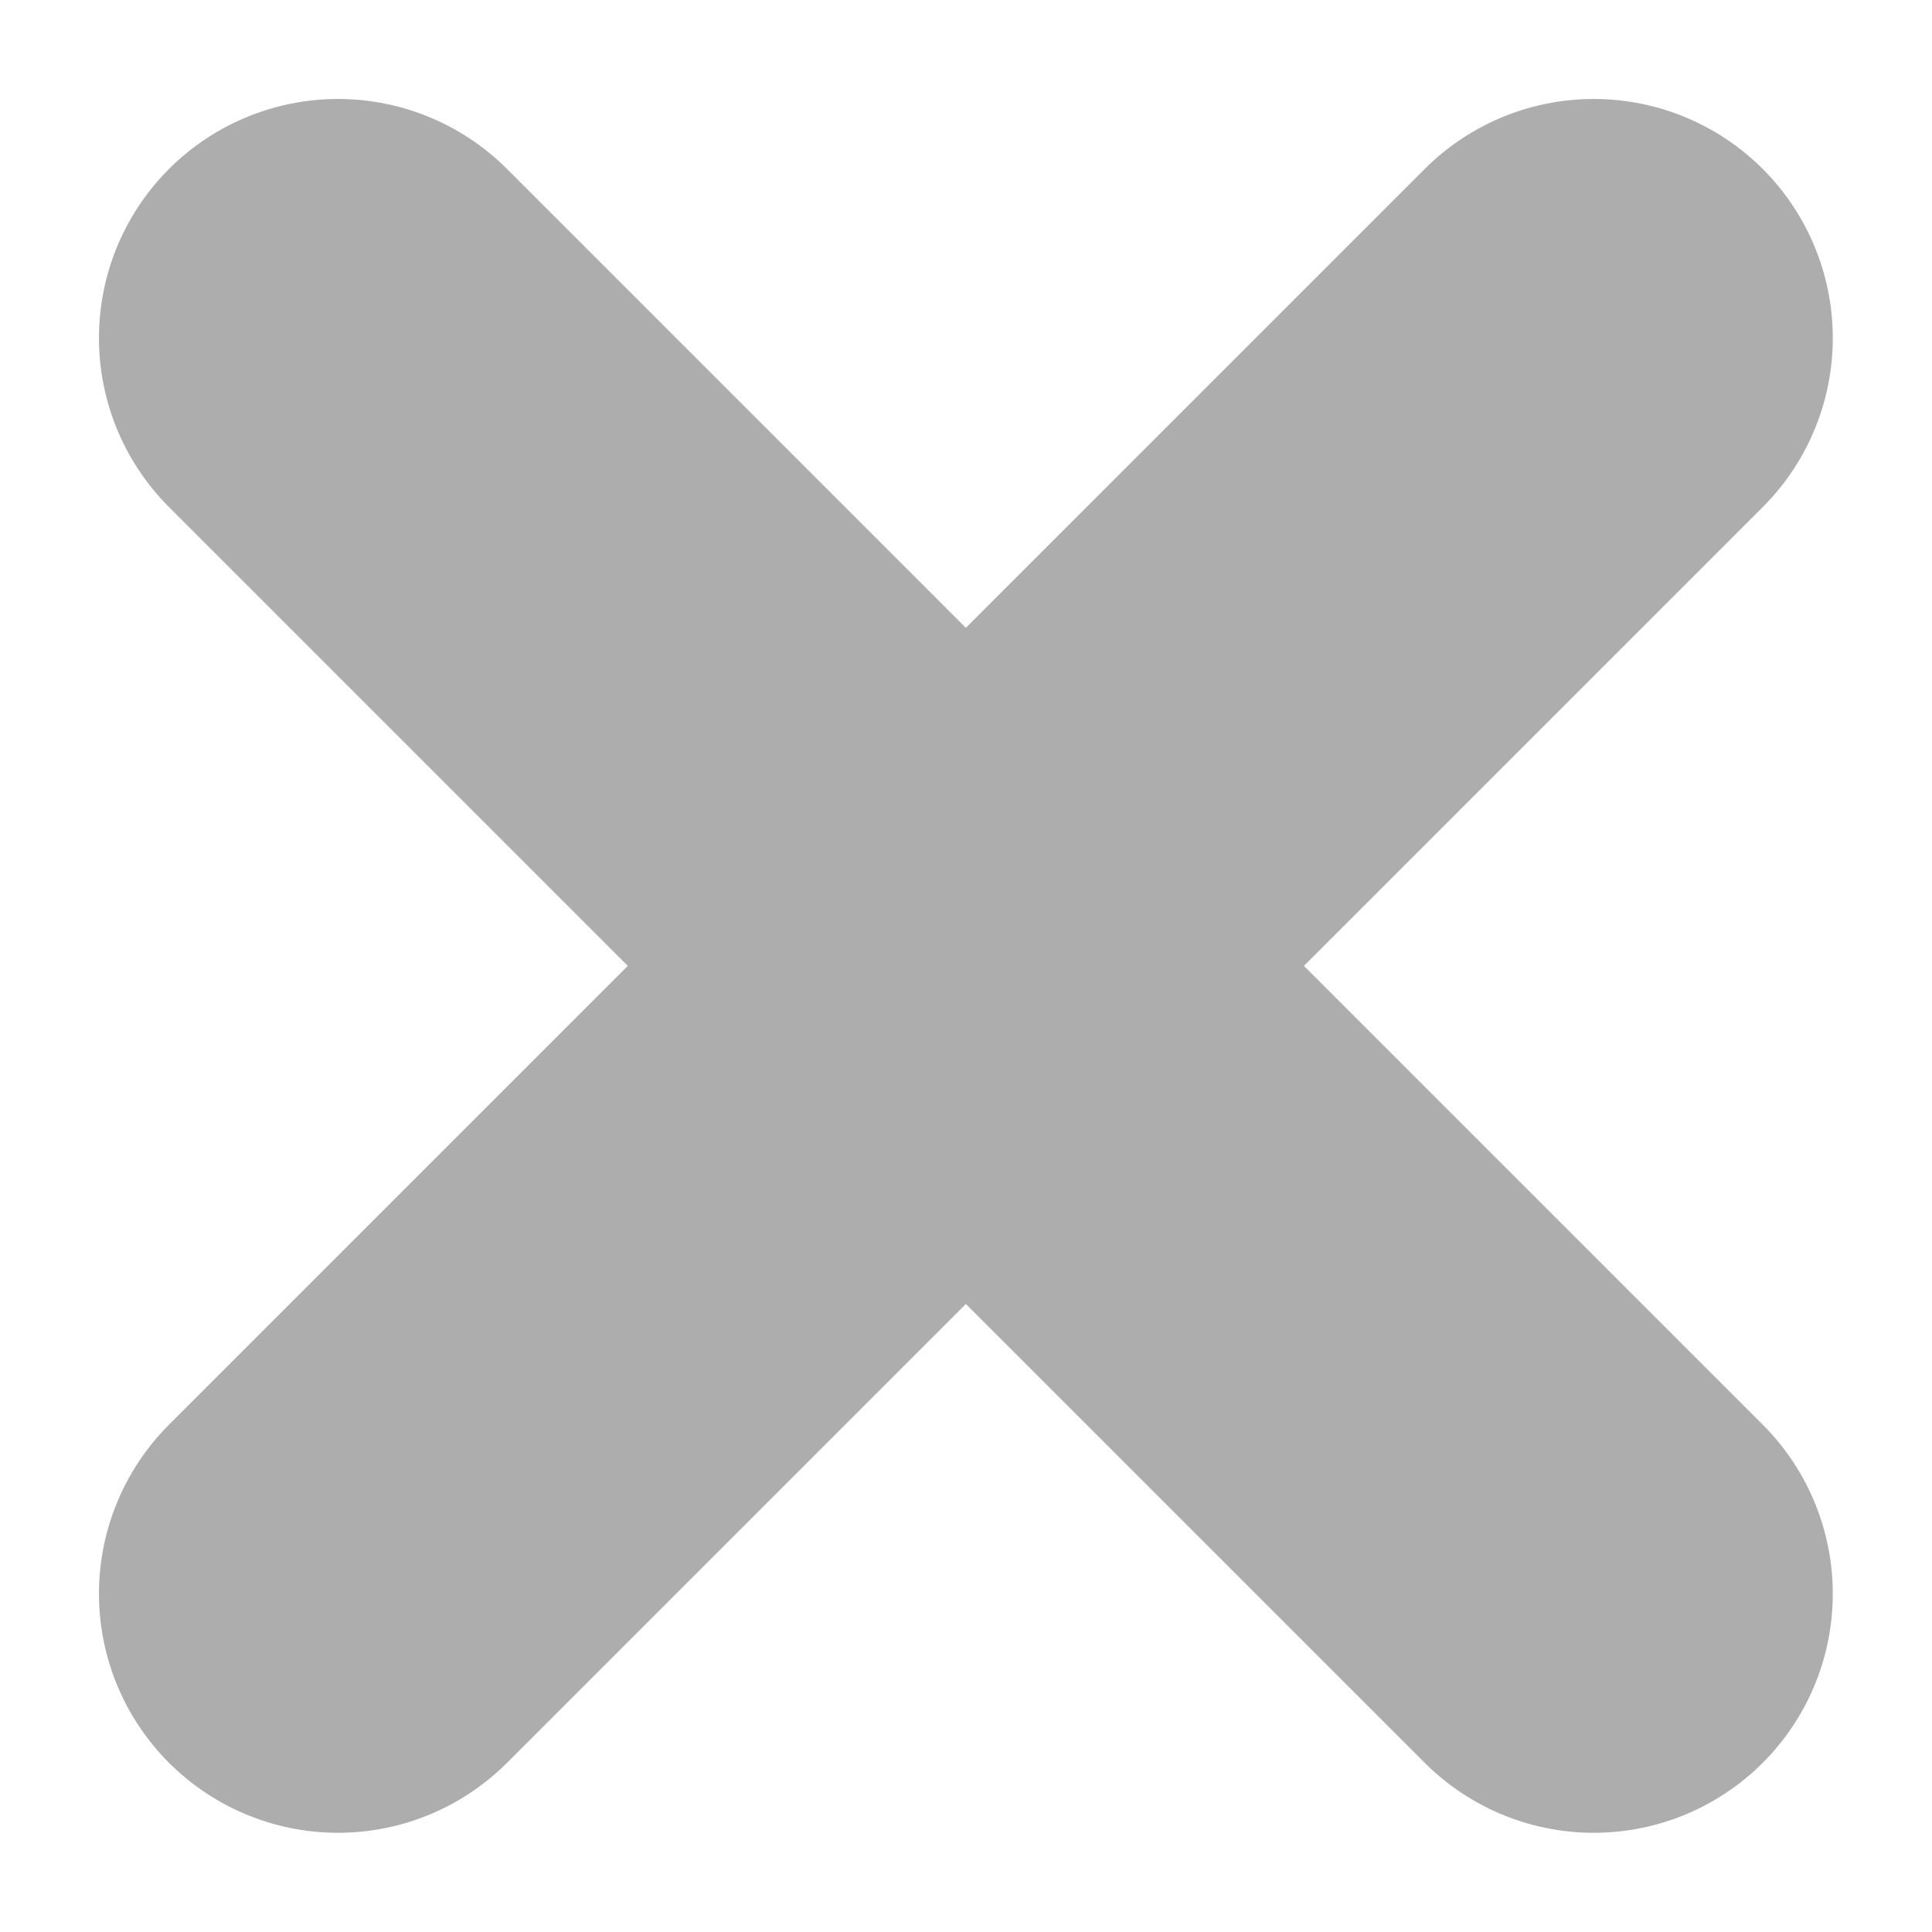
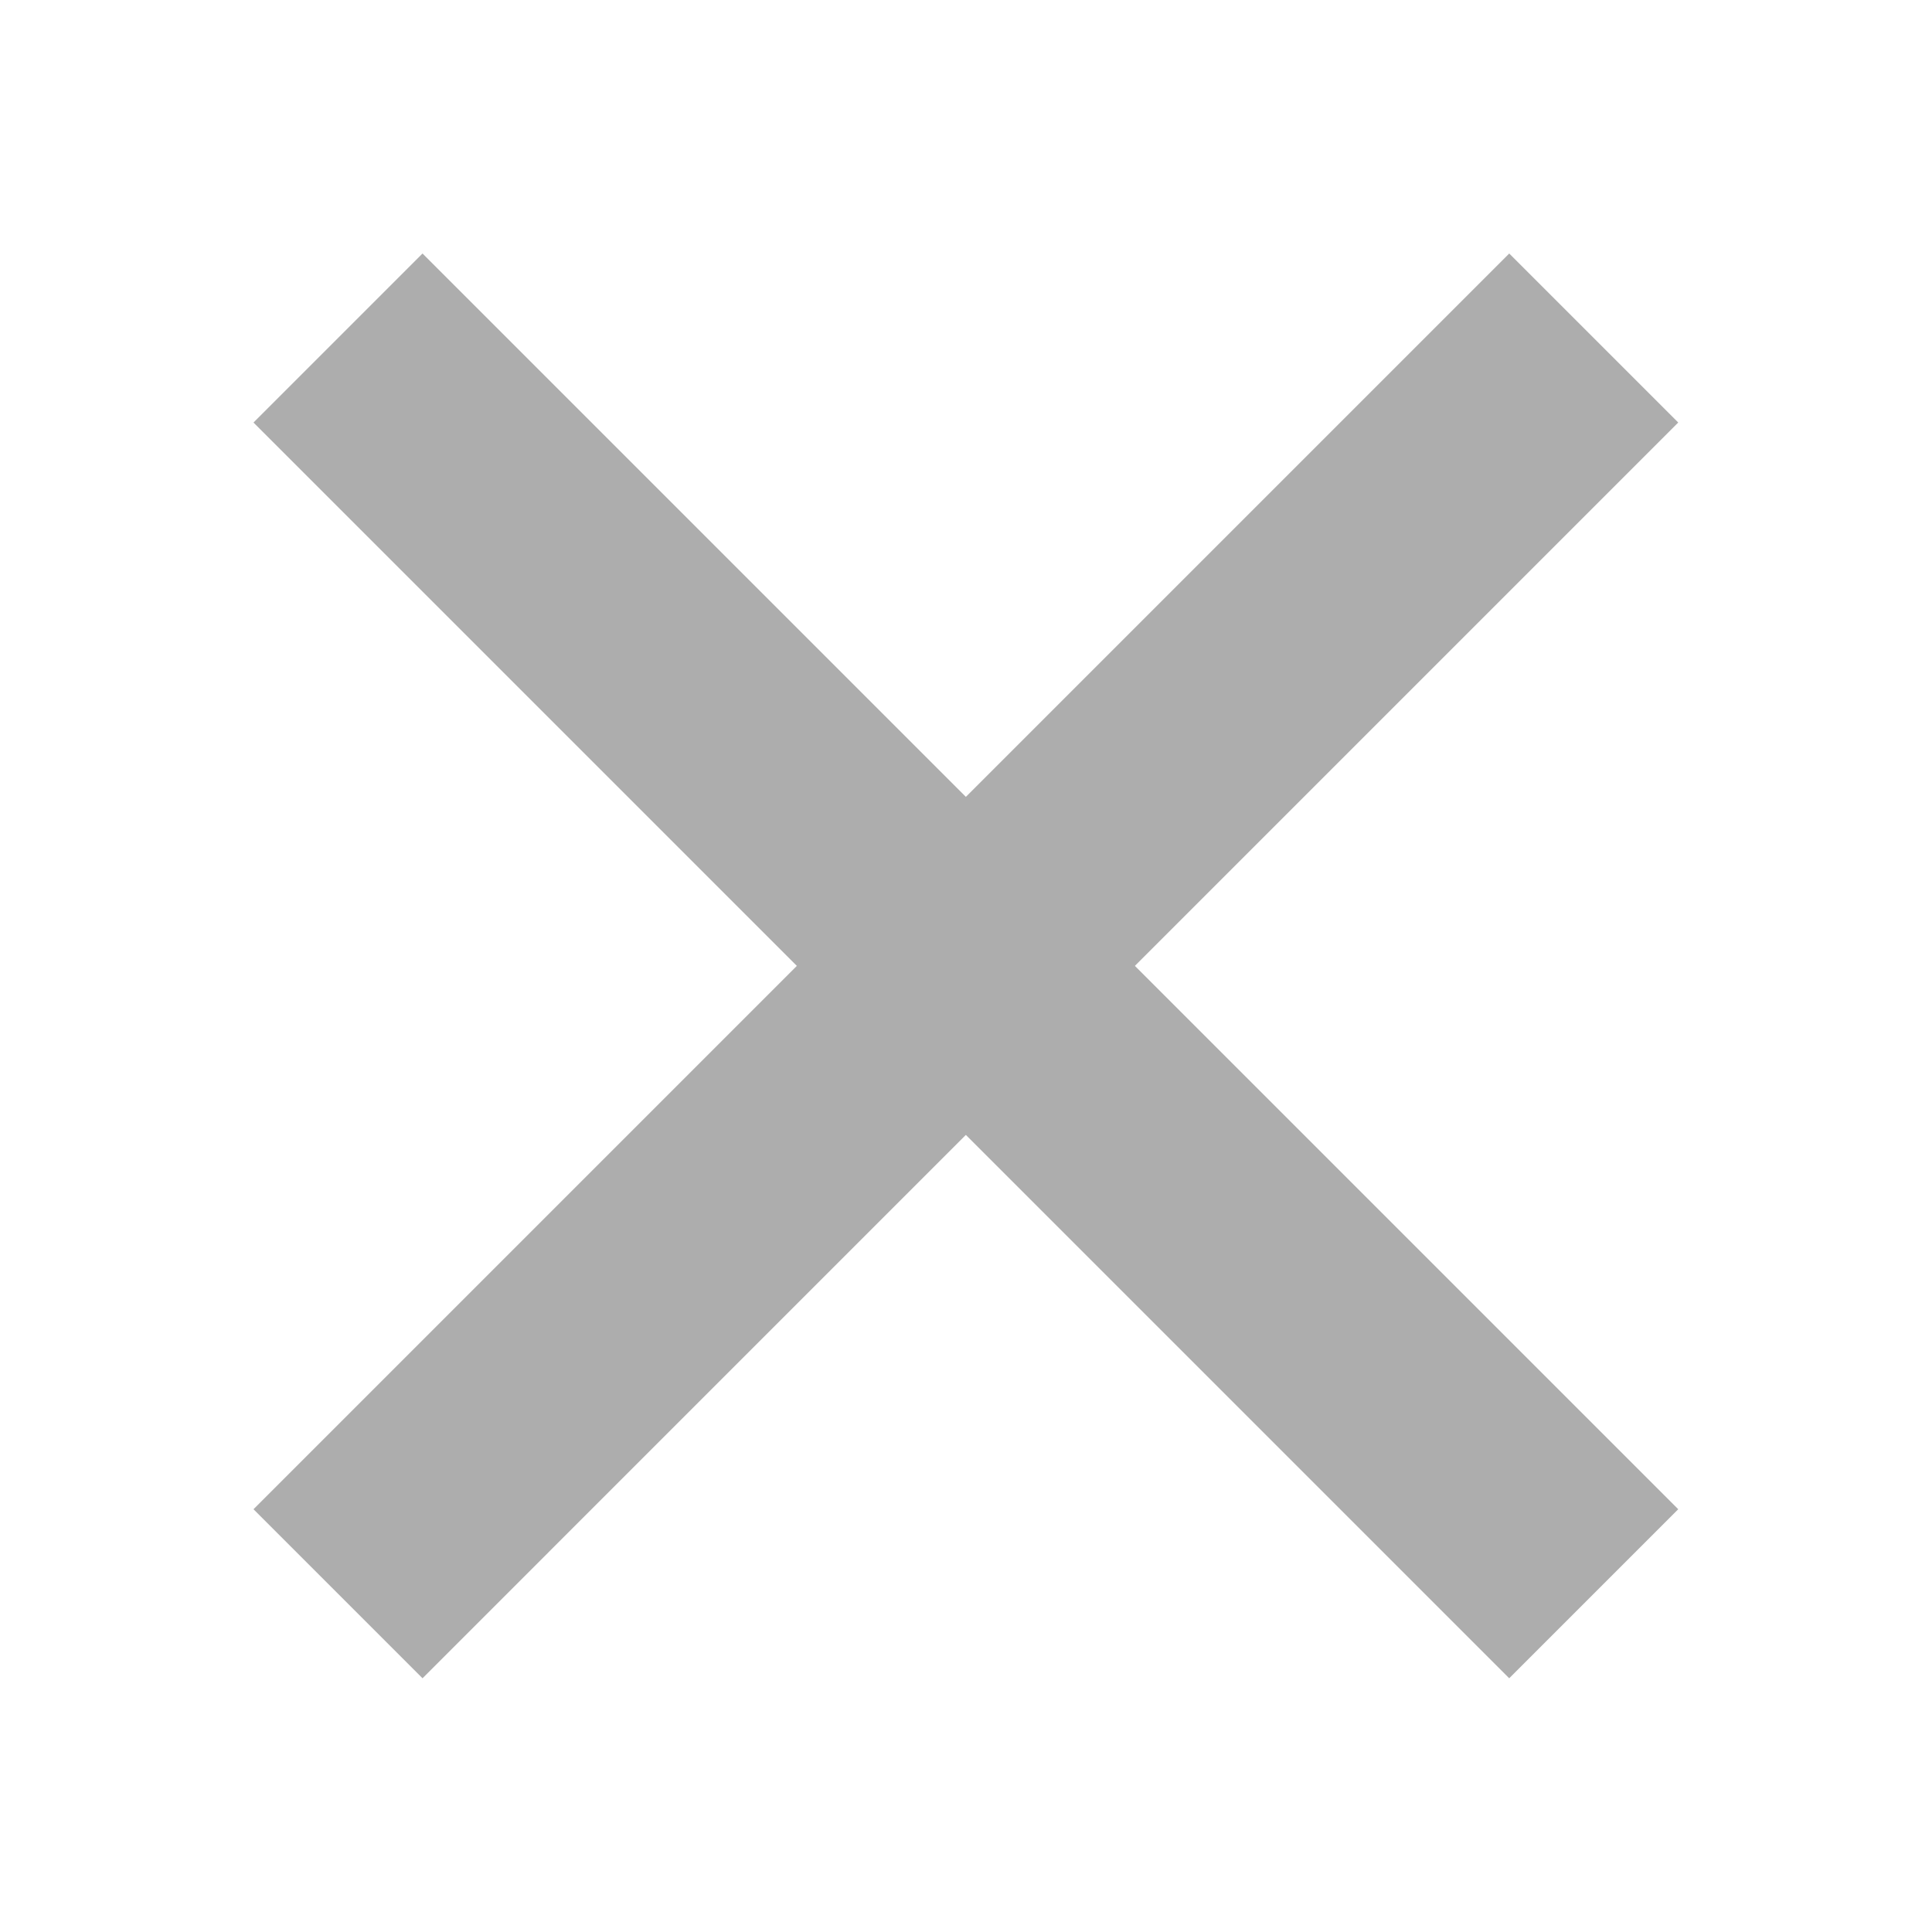
<svg xmlns="http://www.w3.org/2000/svg" width="8.082" height="8.082" viewBox="0 0 8.082 8.082">
  <g id="Grupo_3907" data-name="Grupo 3907" transform="translate(-1214.086 -409.086)">
-     <line id="Linha_1" data-name="Linha 1" x2="5.253" y2="5.253" transform="translate(1215.5 410.5)" fill="none" stroke="#adadad" stroke-linecap="round" stroke-width="2" />
-     <line id="Linha_2" data-name="Linha 2" x1="5.253" y2="5.253" transform="translate(1215.5 410.5)" fill="none" stroke="#adadad" stroke-linecap="round" stroke-width="2" />
+     <line id="Linha_1" data-name="Linha 1" x2="5.253" y2="5.253" transform="translate(1215.5 410.5)" fill="none" stroke="#adadad" strokeLinecap="round" strokeWidth="2" />
+     <line id="Linha_2" data-name="Linha 2" x1="5.253" y2="5.253" transform="translate(1215.5 410.5)" fill="none" stroke="#adadad" strokeLinecap="round" strokeWidth="2" />
  </g>
</svg>
